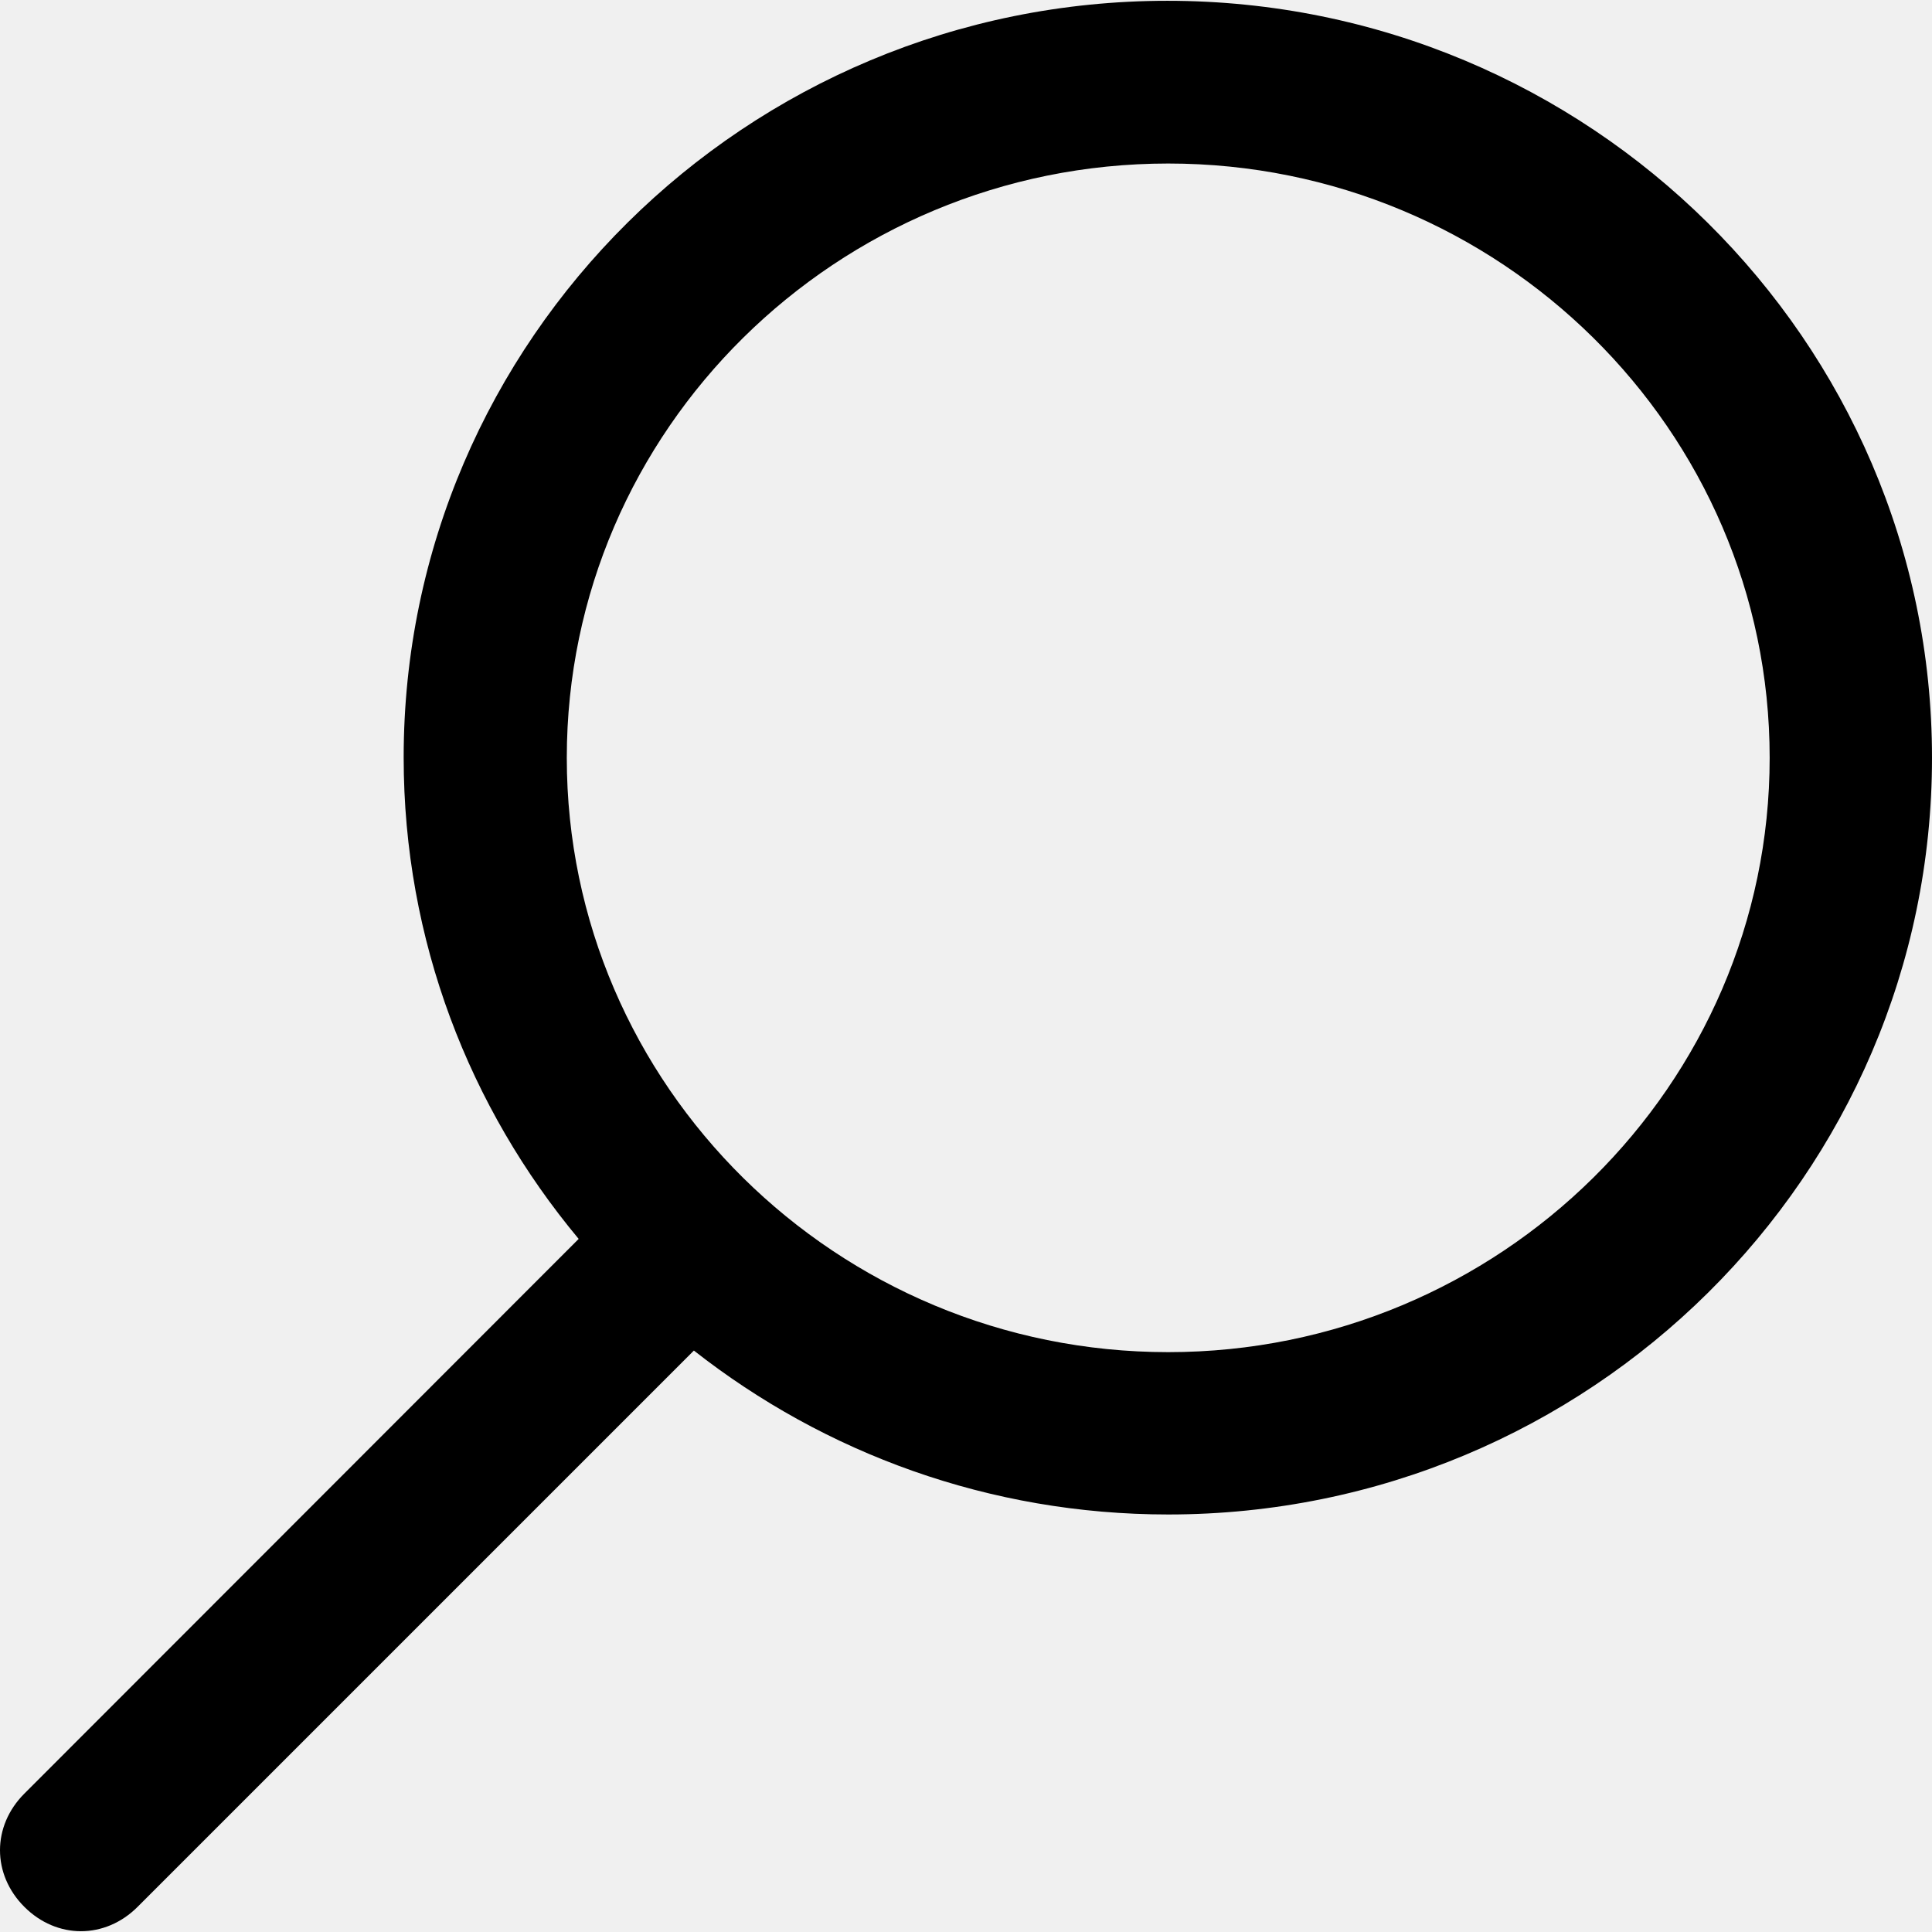
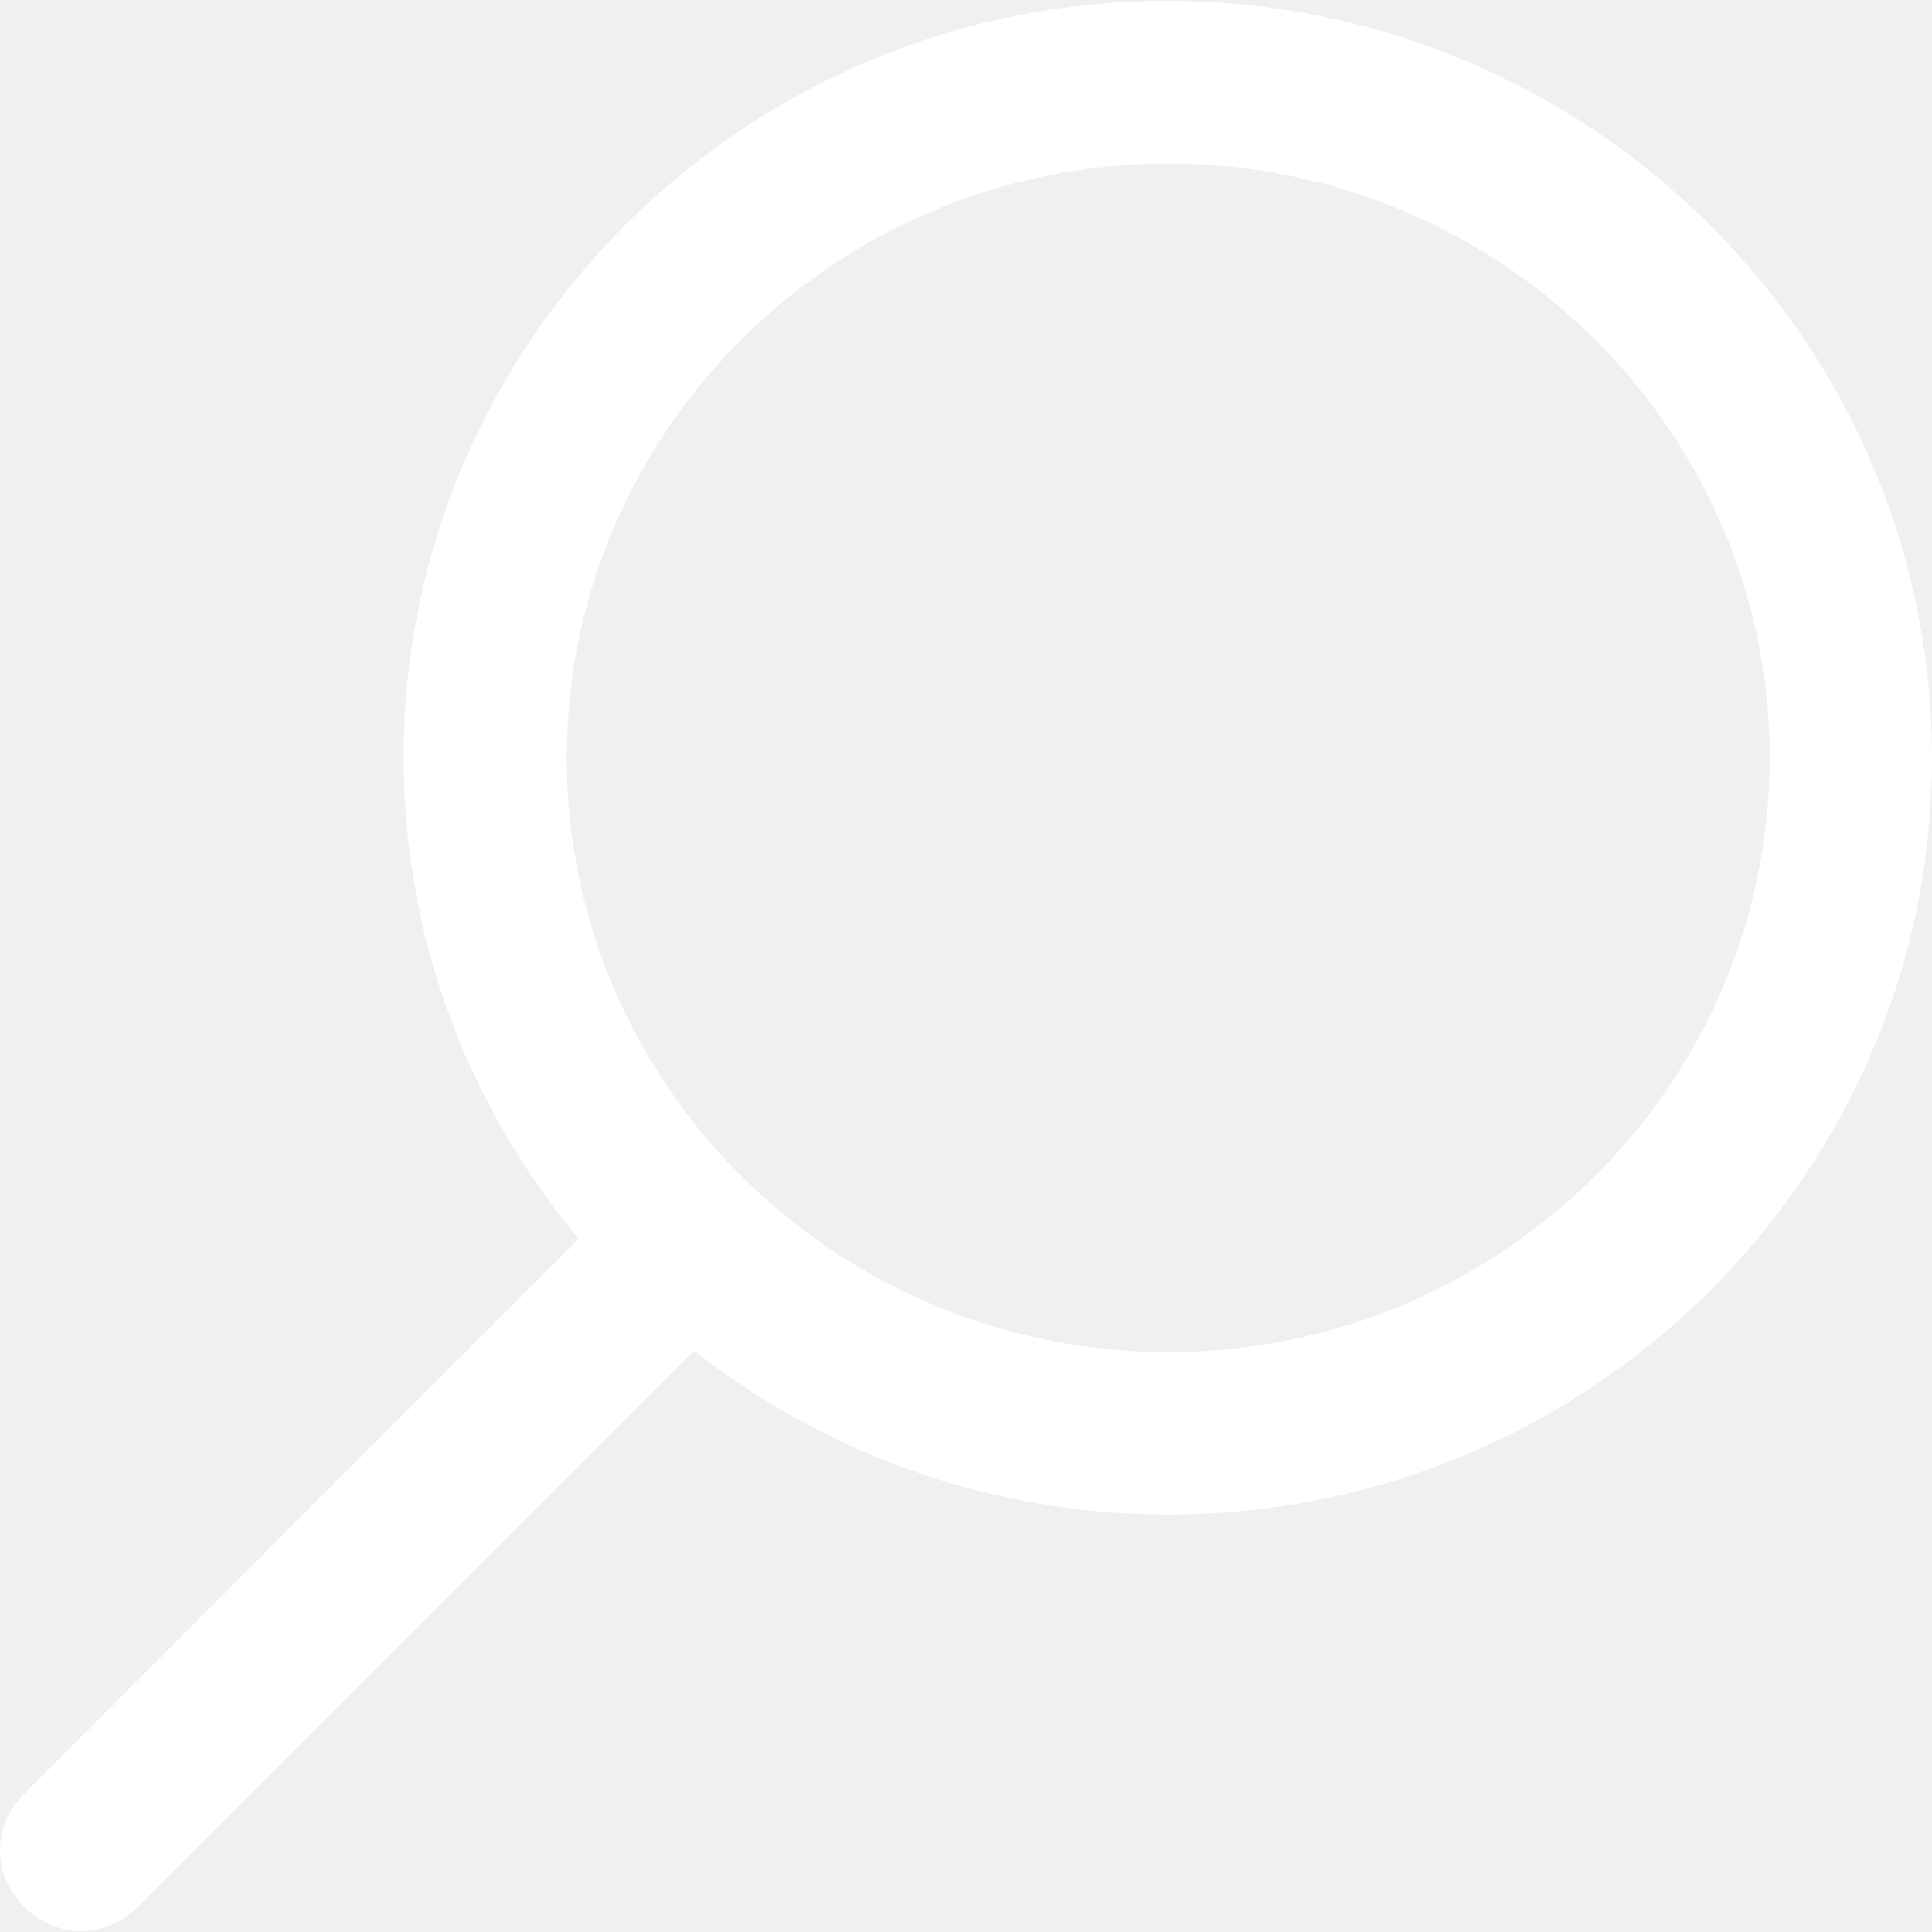
<svg xmlns="http://www.w3.org/2000/svg" version="1.1" id="Capa_1" x="0px" y="0px" viewBox="0 0 487.95 487.95" style="enable-background:new 0 0 487.95 487.95;" xml:space="preserve">
  <defs id="defs872" />
-   <g id="g837" transform="matrix(-1,0,0,1,487.95,0)">
-     <g id="g835">
-       <path d="M 481.8,453 341.8,312.9 C 369.4,279.8 386,237.5 386,191.3 386,85.9 299.5,0.2 193.1,0.2 86.7,0.2 0,86 0,191.4 c 0,105.4 86.5,191.1 192.9,191.1 45.2,0 86.8,-15.5 119.8,-41.4 l 140.5,140.5 c 8.2,8.2 20.4,8.2 28.6,0 8.2,-8.2 8.2,-20.4 0,-28.6 z M 41,191.4 c 0,-82.8 68.2,-150.1 151.9,-150.1 83.7,0 151.9,67.3 151.9,150.1 0,82.8 -68.2,150.1 -151.9,150.1 C 109.2,341.5 41,274.1 41,191.4 Z" id="path833" />
+   <g id="g837" transform="matrix(-1,0,0,1,487.95,0)" style="fill:#ffffff;fill-opacity:1">
+     <g id="g835" style="fill:#ffffff;fill-opacity:1">
+       <path d="M 481.8,453 341.8,312.9 C 369.4,279.8 386,237.5 386,191.3 386,85.9 299.5,0.2 193.1,0.2 86.7,0.2 0,86 0,191.4 c 0,105.4 86.5,191.1 192.9,191.1 45.2,0 86.8,-15.5 119.8,-41.4 l 140.5,140.5 c 8.2,8.2 20.4,8.2 28.6,0 8.2,-8.2 8.2,-20.4 0,-28.6 z M 41,191.4 c 0,-82.8 68.2,-150.1 151.9,-150.1 83.7,0 151.9,67.3 151.9,150.1 0,82.8 -68.2,150.1 -151.9,150.1 C 109.2,341.5 41,274.1 41,191.4 Z" id="path833" style="fill:#ffffff;fill-opacity:1" />
    </g>
  </g>
  <g id="g839">
</g>
  <g id="g841">
</g>
  <g id="g843">
</g>
  <g id="g845">
</g>
  <g id="g847">
</g>
  <g id="g849">
</g>
  <g id="g851">
</g>
  <g id="g853">
</g>
  <g id="g855">
</g>
  <g id="g857">
</g>
  <g id="g859">
</g>
  <g id="g861">
</g>
  <g id="g863">
</g>
  <g id="g865">
</g>
  <g id="g867">
</g>
</svg>
